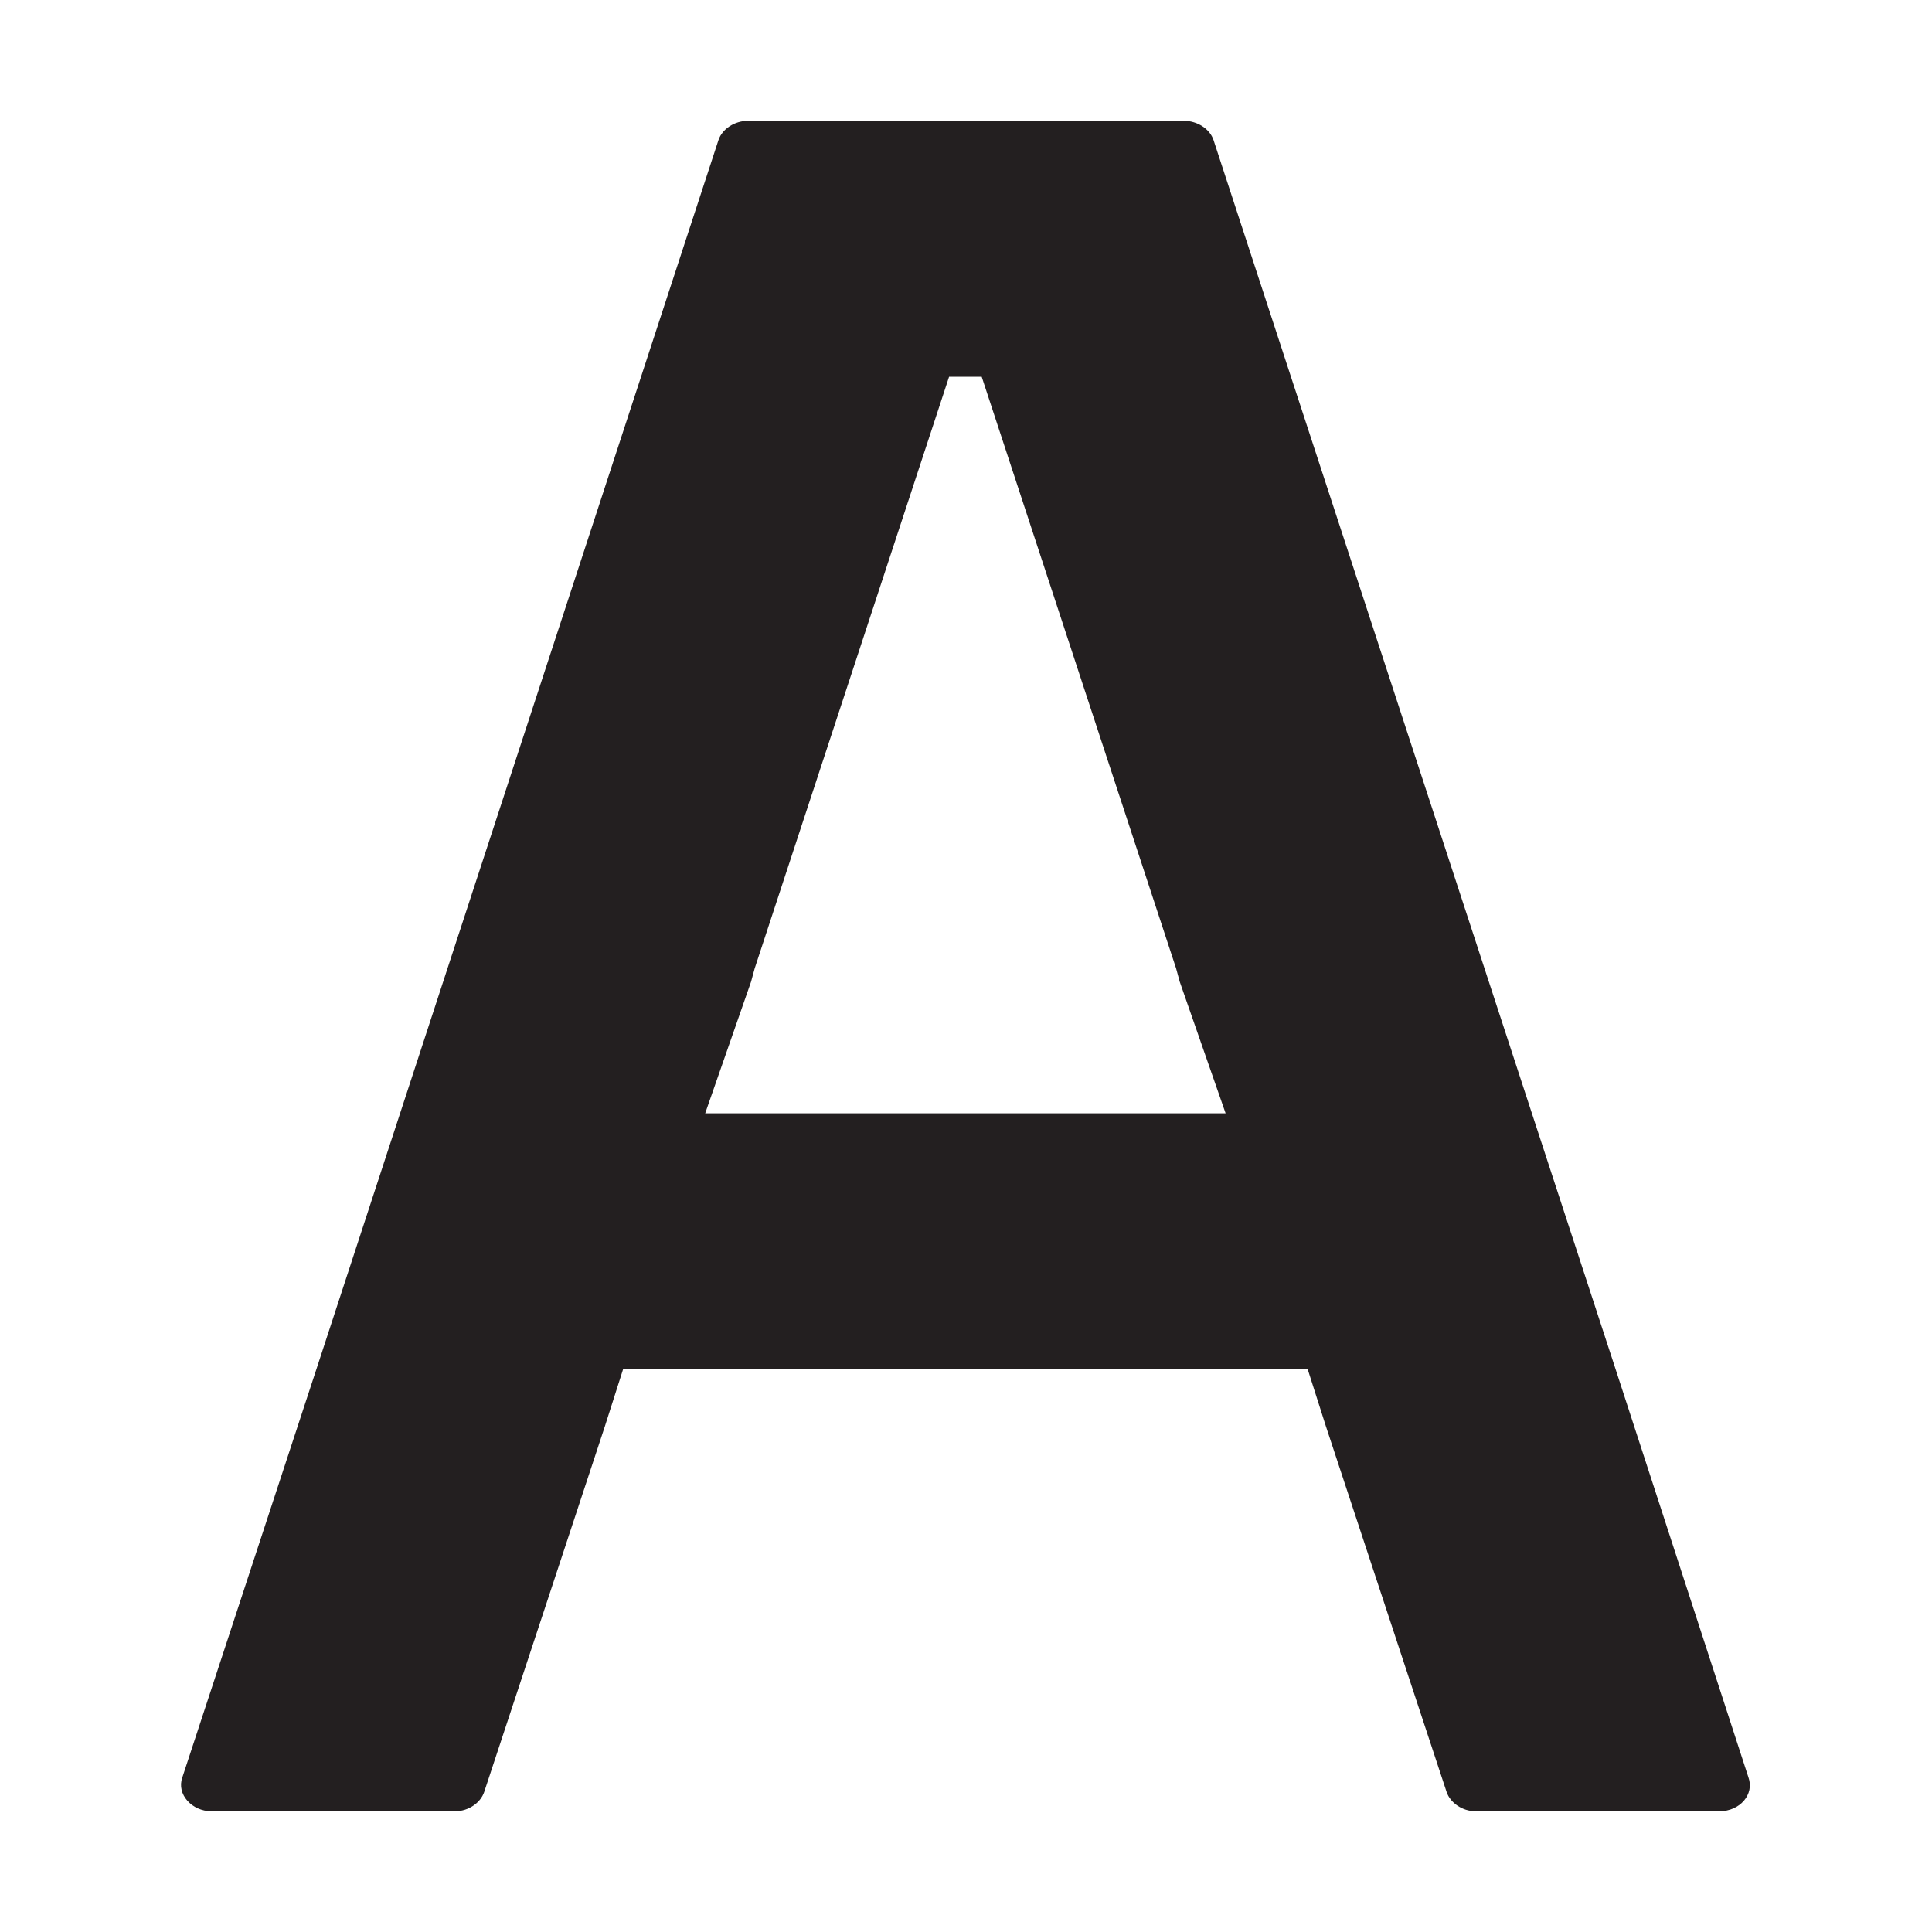
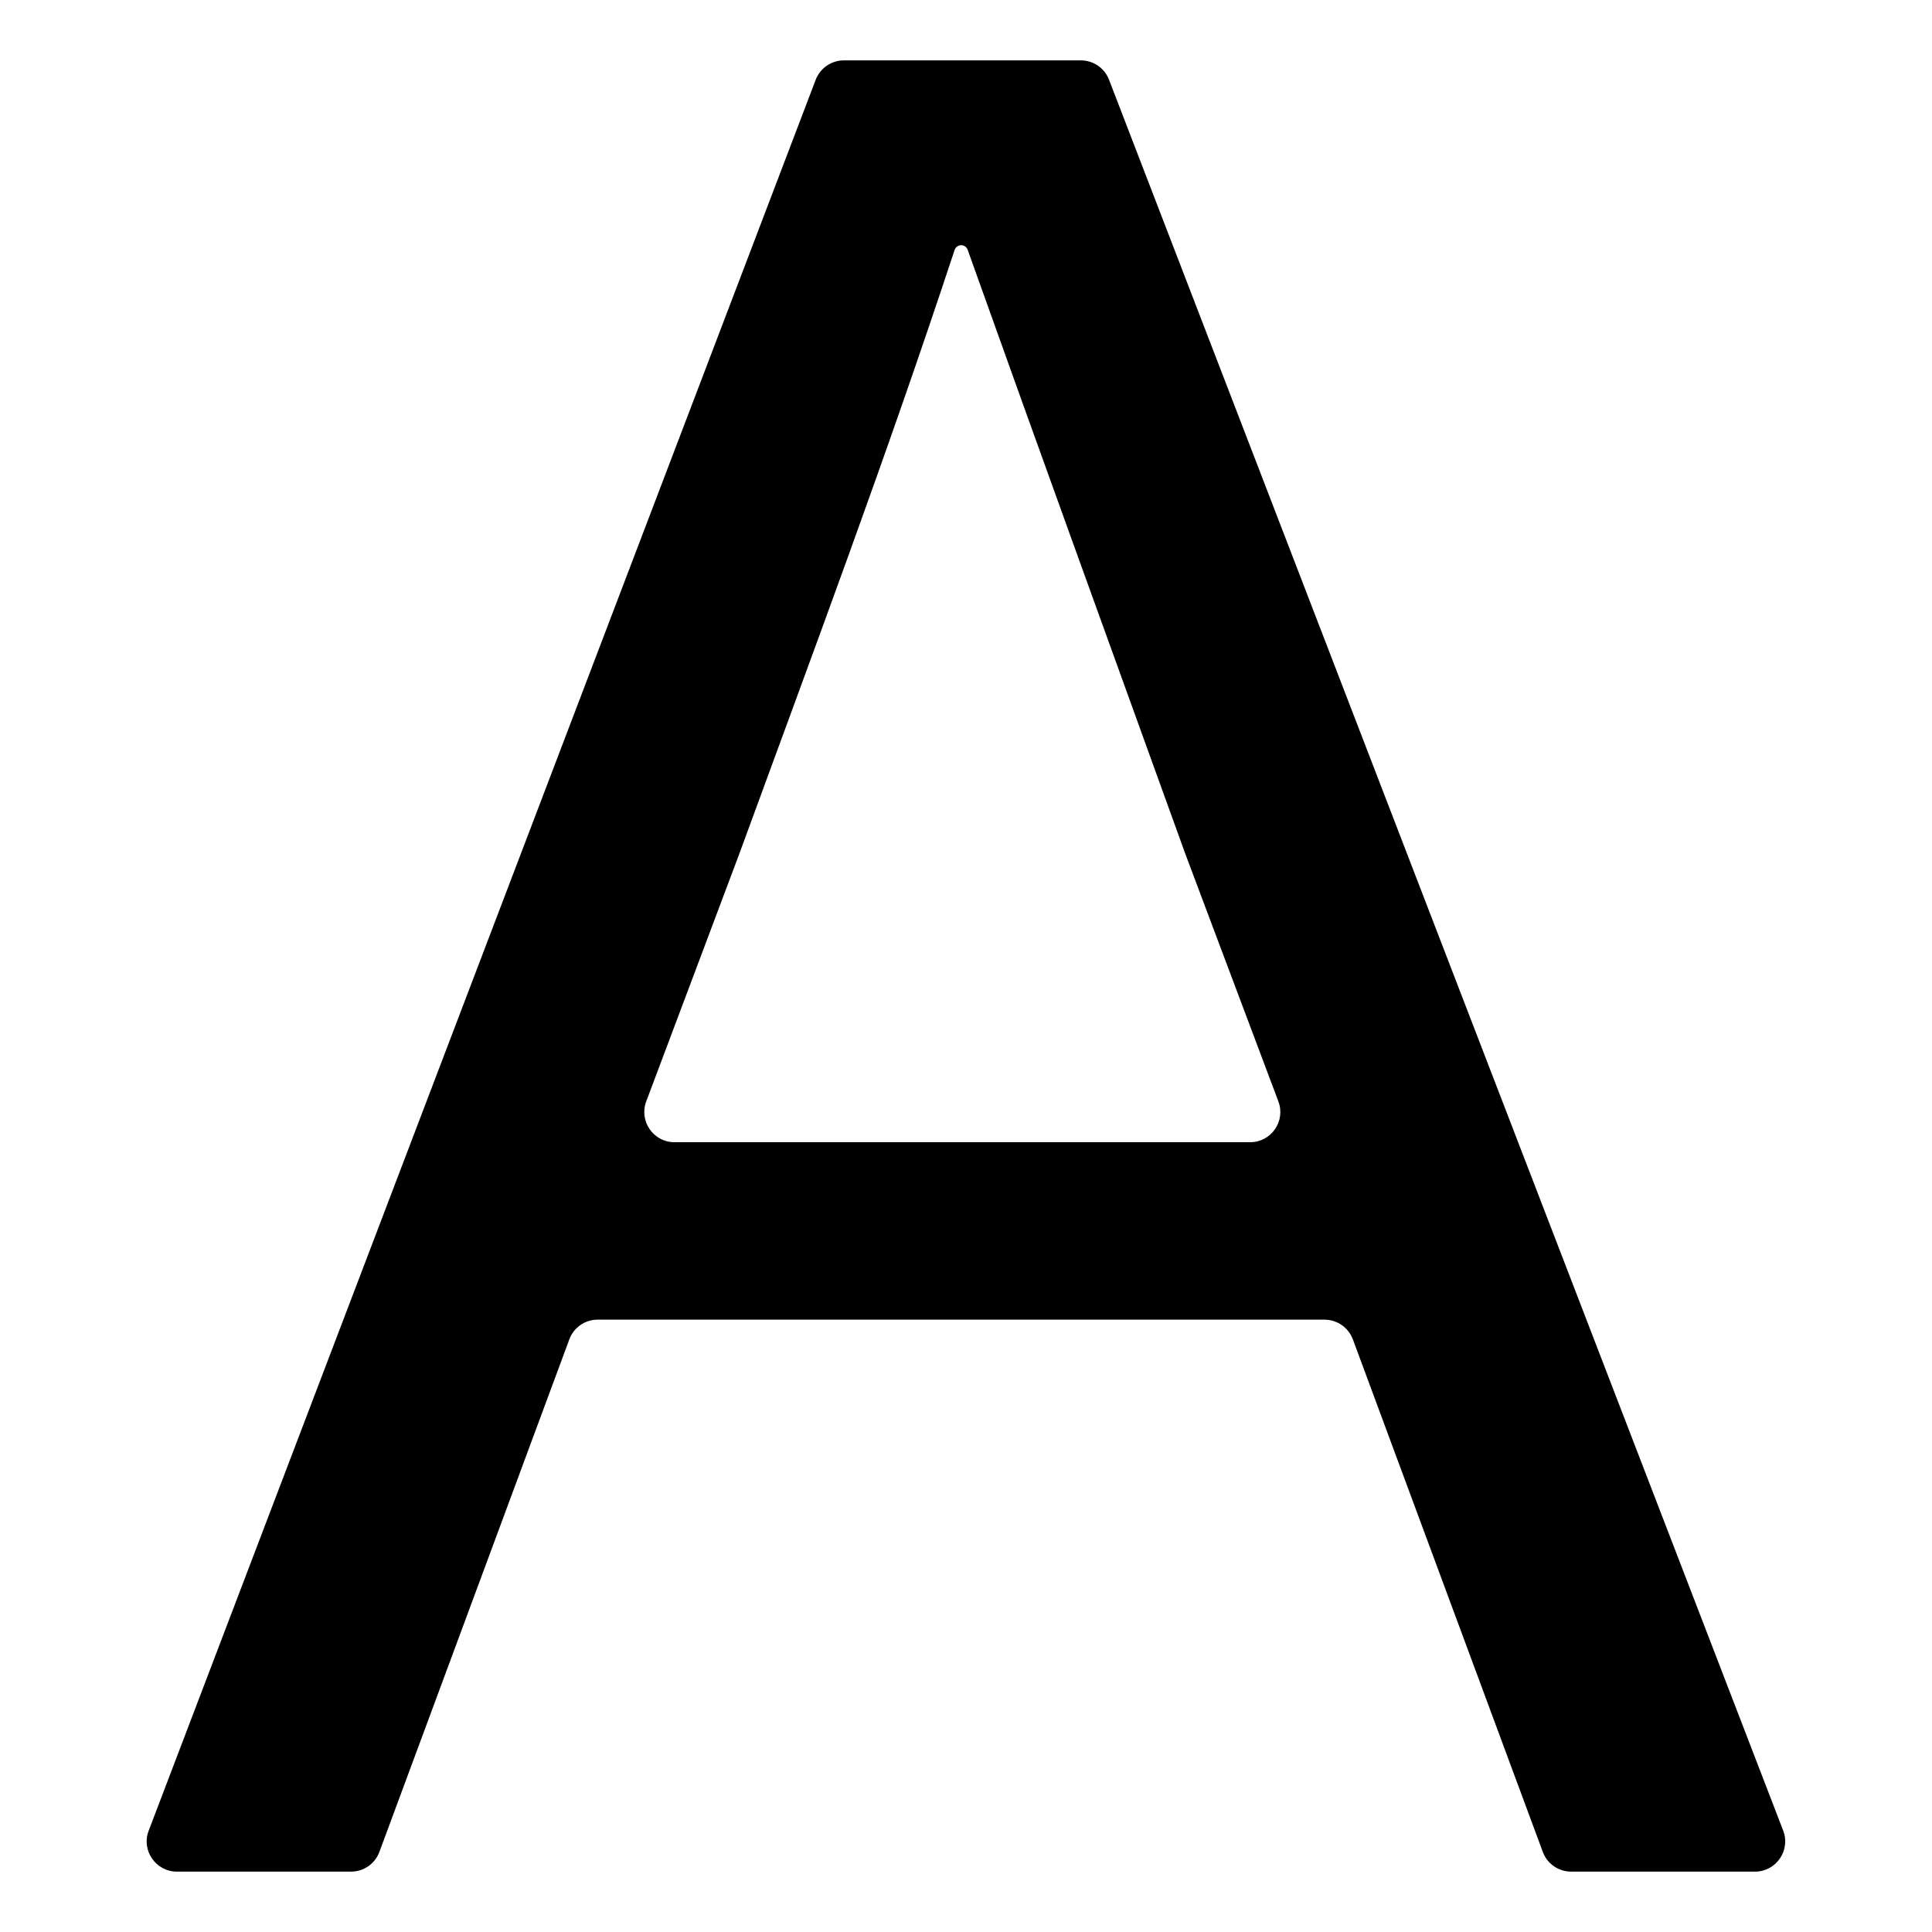
- <svg xmlns="http://www.w3.org/2000/svg" version="1.1" id="图层_1" x="0px" y="0px" viewBox="0 0 16 16" style="enable-background:new 0 0 16 16;" xml:space="preserve">
-   <style type="text/css">
- 	.st0{fill:#231F20;}
- </style>
-   <path class="st0" d="M13.38,11.34L10.05,1.16C10.02,1.07,9.92,1,9.8,1H6.2C6.08,1,5.98,1.07,5.95,1.16L2.62,11.34l-1.11,3.38  C1.46,14.86,1.59,15,1.75,15h2.02c0.11,0,0.21-0.07,0.24-0.16l1-3.03l0.15-0.47h5.67l0.15,0.47l1,3.03  c0.03,0.09,0.13,0.16,0.24,0.16h2.02c0.17,0,0.29-0.14,0.24-0.28L13.38,11.34z M5.84,9.22l0.38-1.09l0.03-0.11l1.61-4.9h0.27  l1.61,4.9l0.03,0.11l0.38,1.09H5.84z" />
+ <svg xmlns="http://www.w3.org/2000/svg" version="1.1" id="图层_1" x="0px" y="0px" viewBox="0 0 256 256" style="enable-background:new 0 0 256 256;" xml:space="preserve">
+   <g>
+     <path d="M175.5,174.86H79.19c-1.67,0-3.17,1.04-3.75,2.61l-25.17,67.92c-0.58,1.57-2.08,2.61-3.75,2.61H23.44   c-2.8,0-4.74-2.81-3.74-5.42l88.38-232c0.59-1.55,2.08-2.58,3.74-2.58h31.4c1.65,0,3.14,1.02,3.73,2.56l89.33,232   c1.01,2.62-0.93,5.44-3.73,5.44h-24.37c-1.67,0-3.17-1.04-3.75-2.61l-25.17-67.92C178.67,175.9,177.17,174.86,175.5,174.86z    M165.65,151.35c2.79,0,4.73-2.79,3.74-5.41l-12.33-32.8c-9.72-26.9-19.13-52.84-28.84-80.04c-0.13-0.36-0.48-0.61-0.86-0.61l0,0   c-0.39,0-0.74,0.25-0.87,0.63c-9.08,27.52-18.8,53.45-28.53,80.02l-12.33,32.8c-0.98,2.62,0.95,5.41,3.74,5.41H165.65z" />
+   </g>
</svg>
